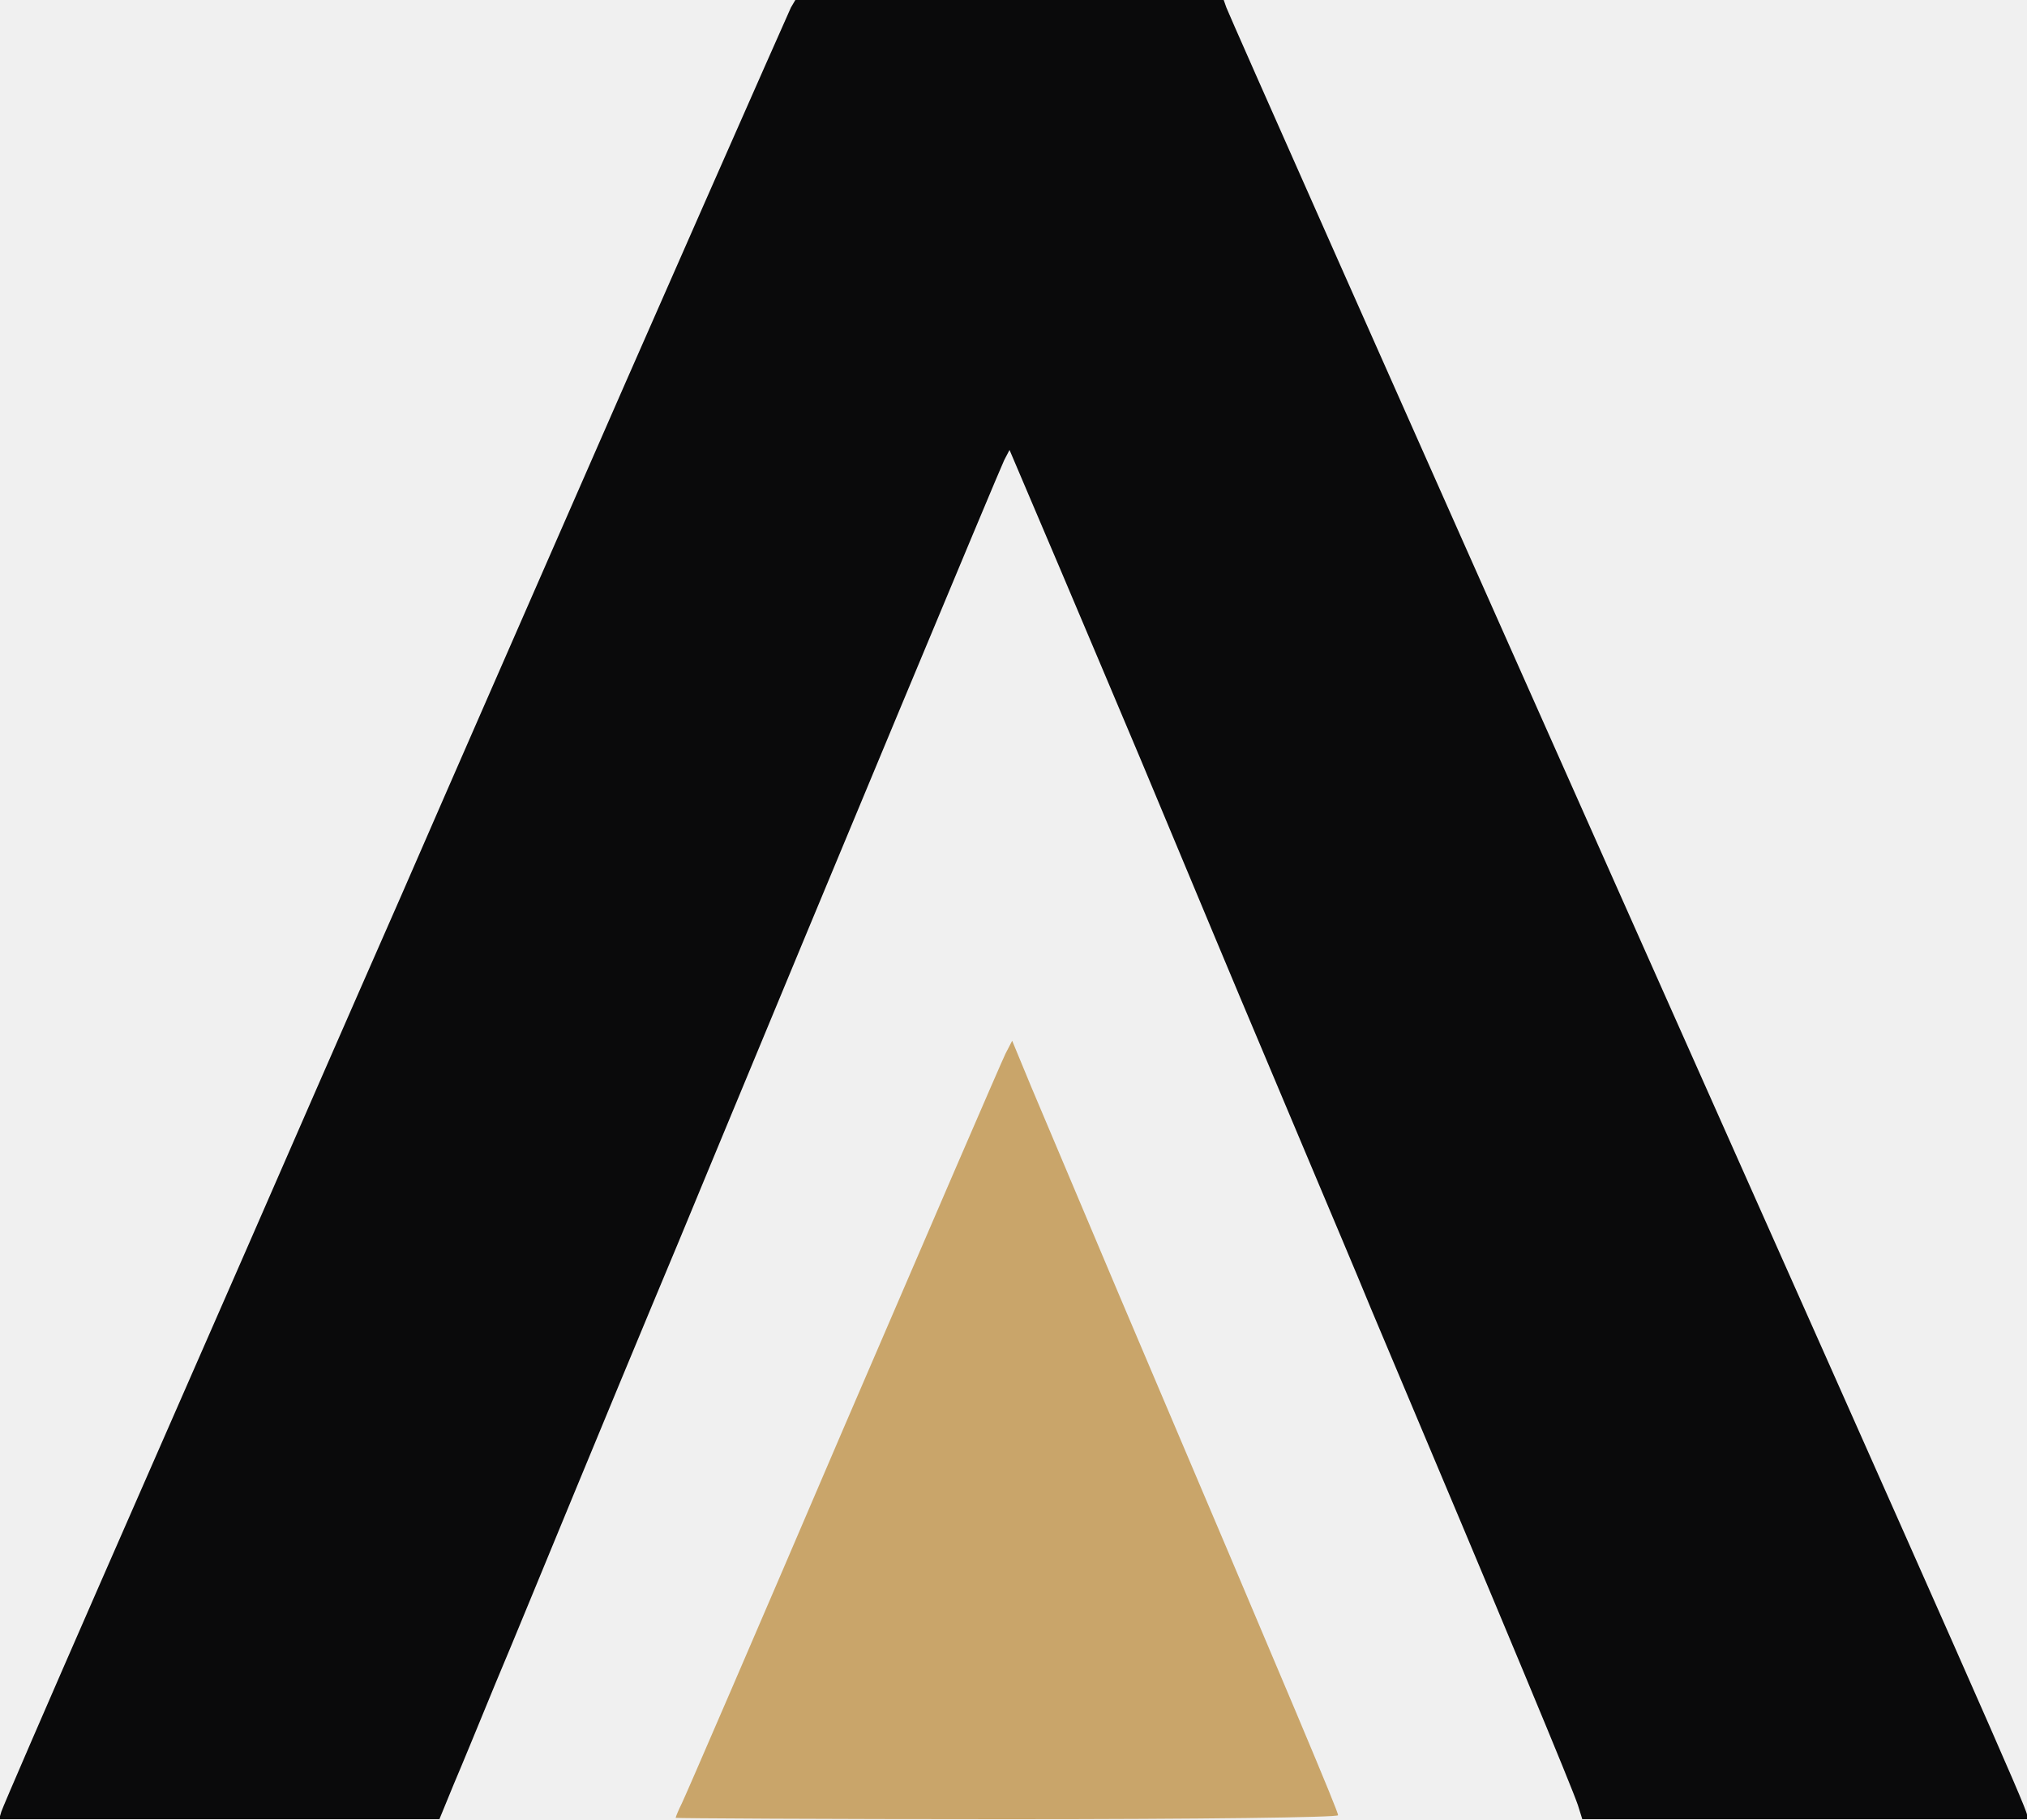
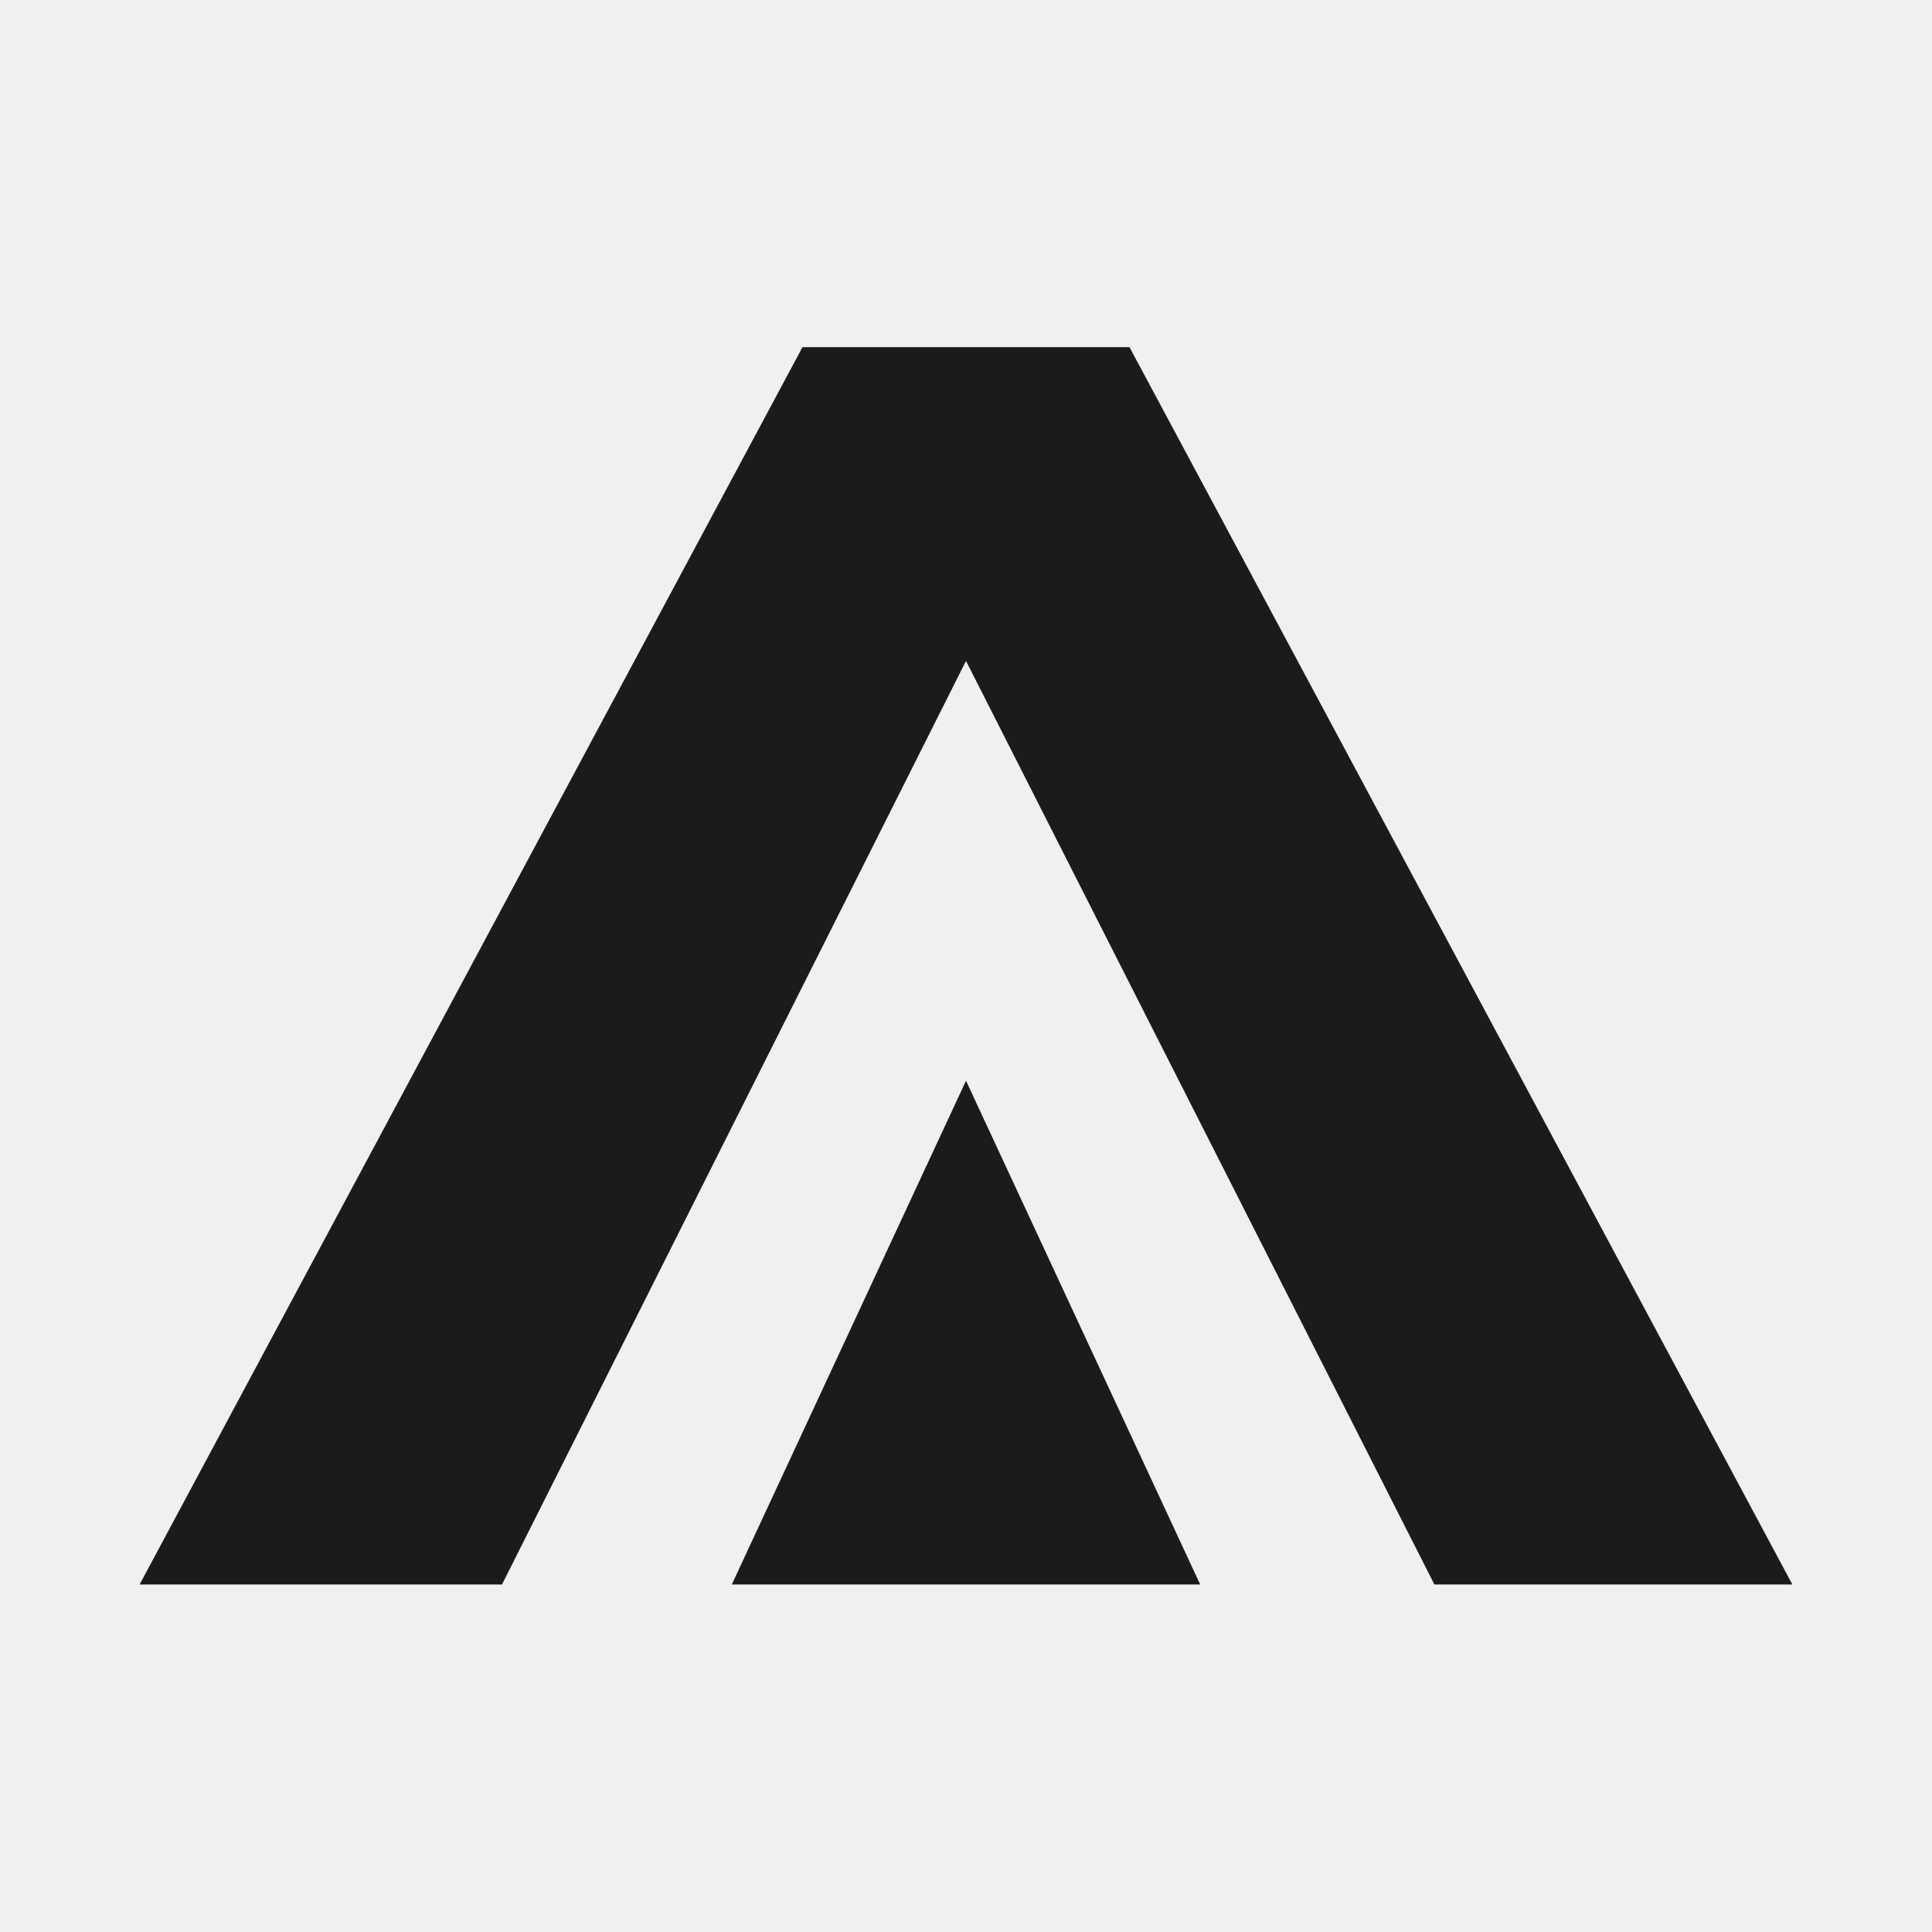
- <svg xmlns="http://www.w3.org/2000/svg" viewBox="0 0 459 412" role="img" aria-label="Archic">
-   <style>.ink{fill:#0A0A0B}@media (prefers-color-scheme:dark){.ink{fill:#FFFFFF}}</style>
-   <g transform="translate(0,412) scale(0.1,-0.1)" class="ink" stroke="none">
-     <path d="M1791 4103 c-8 -17 -337 -762 -549 -1248 -55 -126 -205 -468 -332 -760 -128 -291 -285 -651 -350 -800 -65 -148 -216 -493 -335 -765 -119 -272 -219 -503 -222 -513 l-5 -17 498 0 499 0 32 78 c18 42 61 147 96 232 36 85 117 283 182 440 65 157 141 341 170 410 29 69 89 213 133 320 270 652 656 1578 666 1598 l12 23 114 -268 c62 -147 145 -342 183 -433 129 -309 219 -525 272 -650 29 -69 83 -197 120 -285 37 -88 96 -227 130 -310 316 -749 453 -1079 468 -1123 l10 -32 504 0 503 0 0 10 c0 13 -134 316 -933 2110 -502 1128 -873 1964 -880 1983 l-6 17 -485 0 -485 0 -10 -17z" />
-   </g>
-   <g transform="translate(0,412) scale(0.1,-0.1)" fill="#C9A56A" stroke="none">
-     <path d="M2277 1734 c-8 -16 -173 -398 -367 -849 -193 -451 -358 -833 -366 -849 -8 -16 -14 -31 -14 -33 0 -1 338 -3 750 -3 445 0 750 4 750 9 0 9 -92 228 -497 1181 -85 201 -174 412 -198 469 l-43 104 -15 -29z" />
-   </g>
+ <svg xmlns="http://www.w3.org/2000/svg" viewBox="0 0 512 512" role="img" aria-label="Archic">
+   <style>.ink{fill:#1B1B1B}@media(prefers-color-scheme:dark){.ink{fill:#FFFFFF}}</style>
+   <path class="ink" transform="translate(37 92) scale(1.171123)" d="M0 280 82 280 187 71 293 280 374 280 224 0 150 0Z M187 166 134 280 240 280Z" />
</svg>
